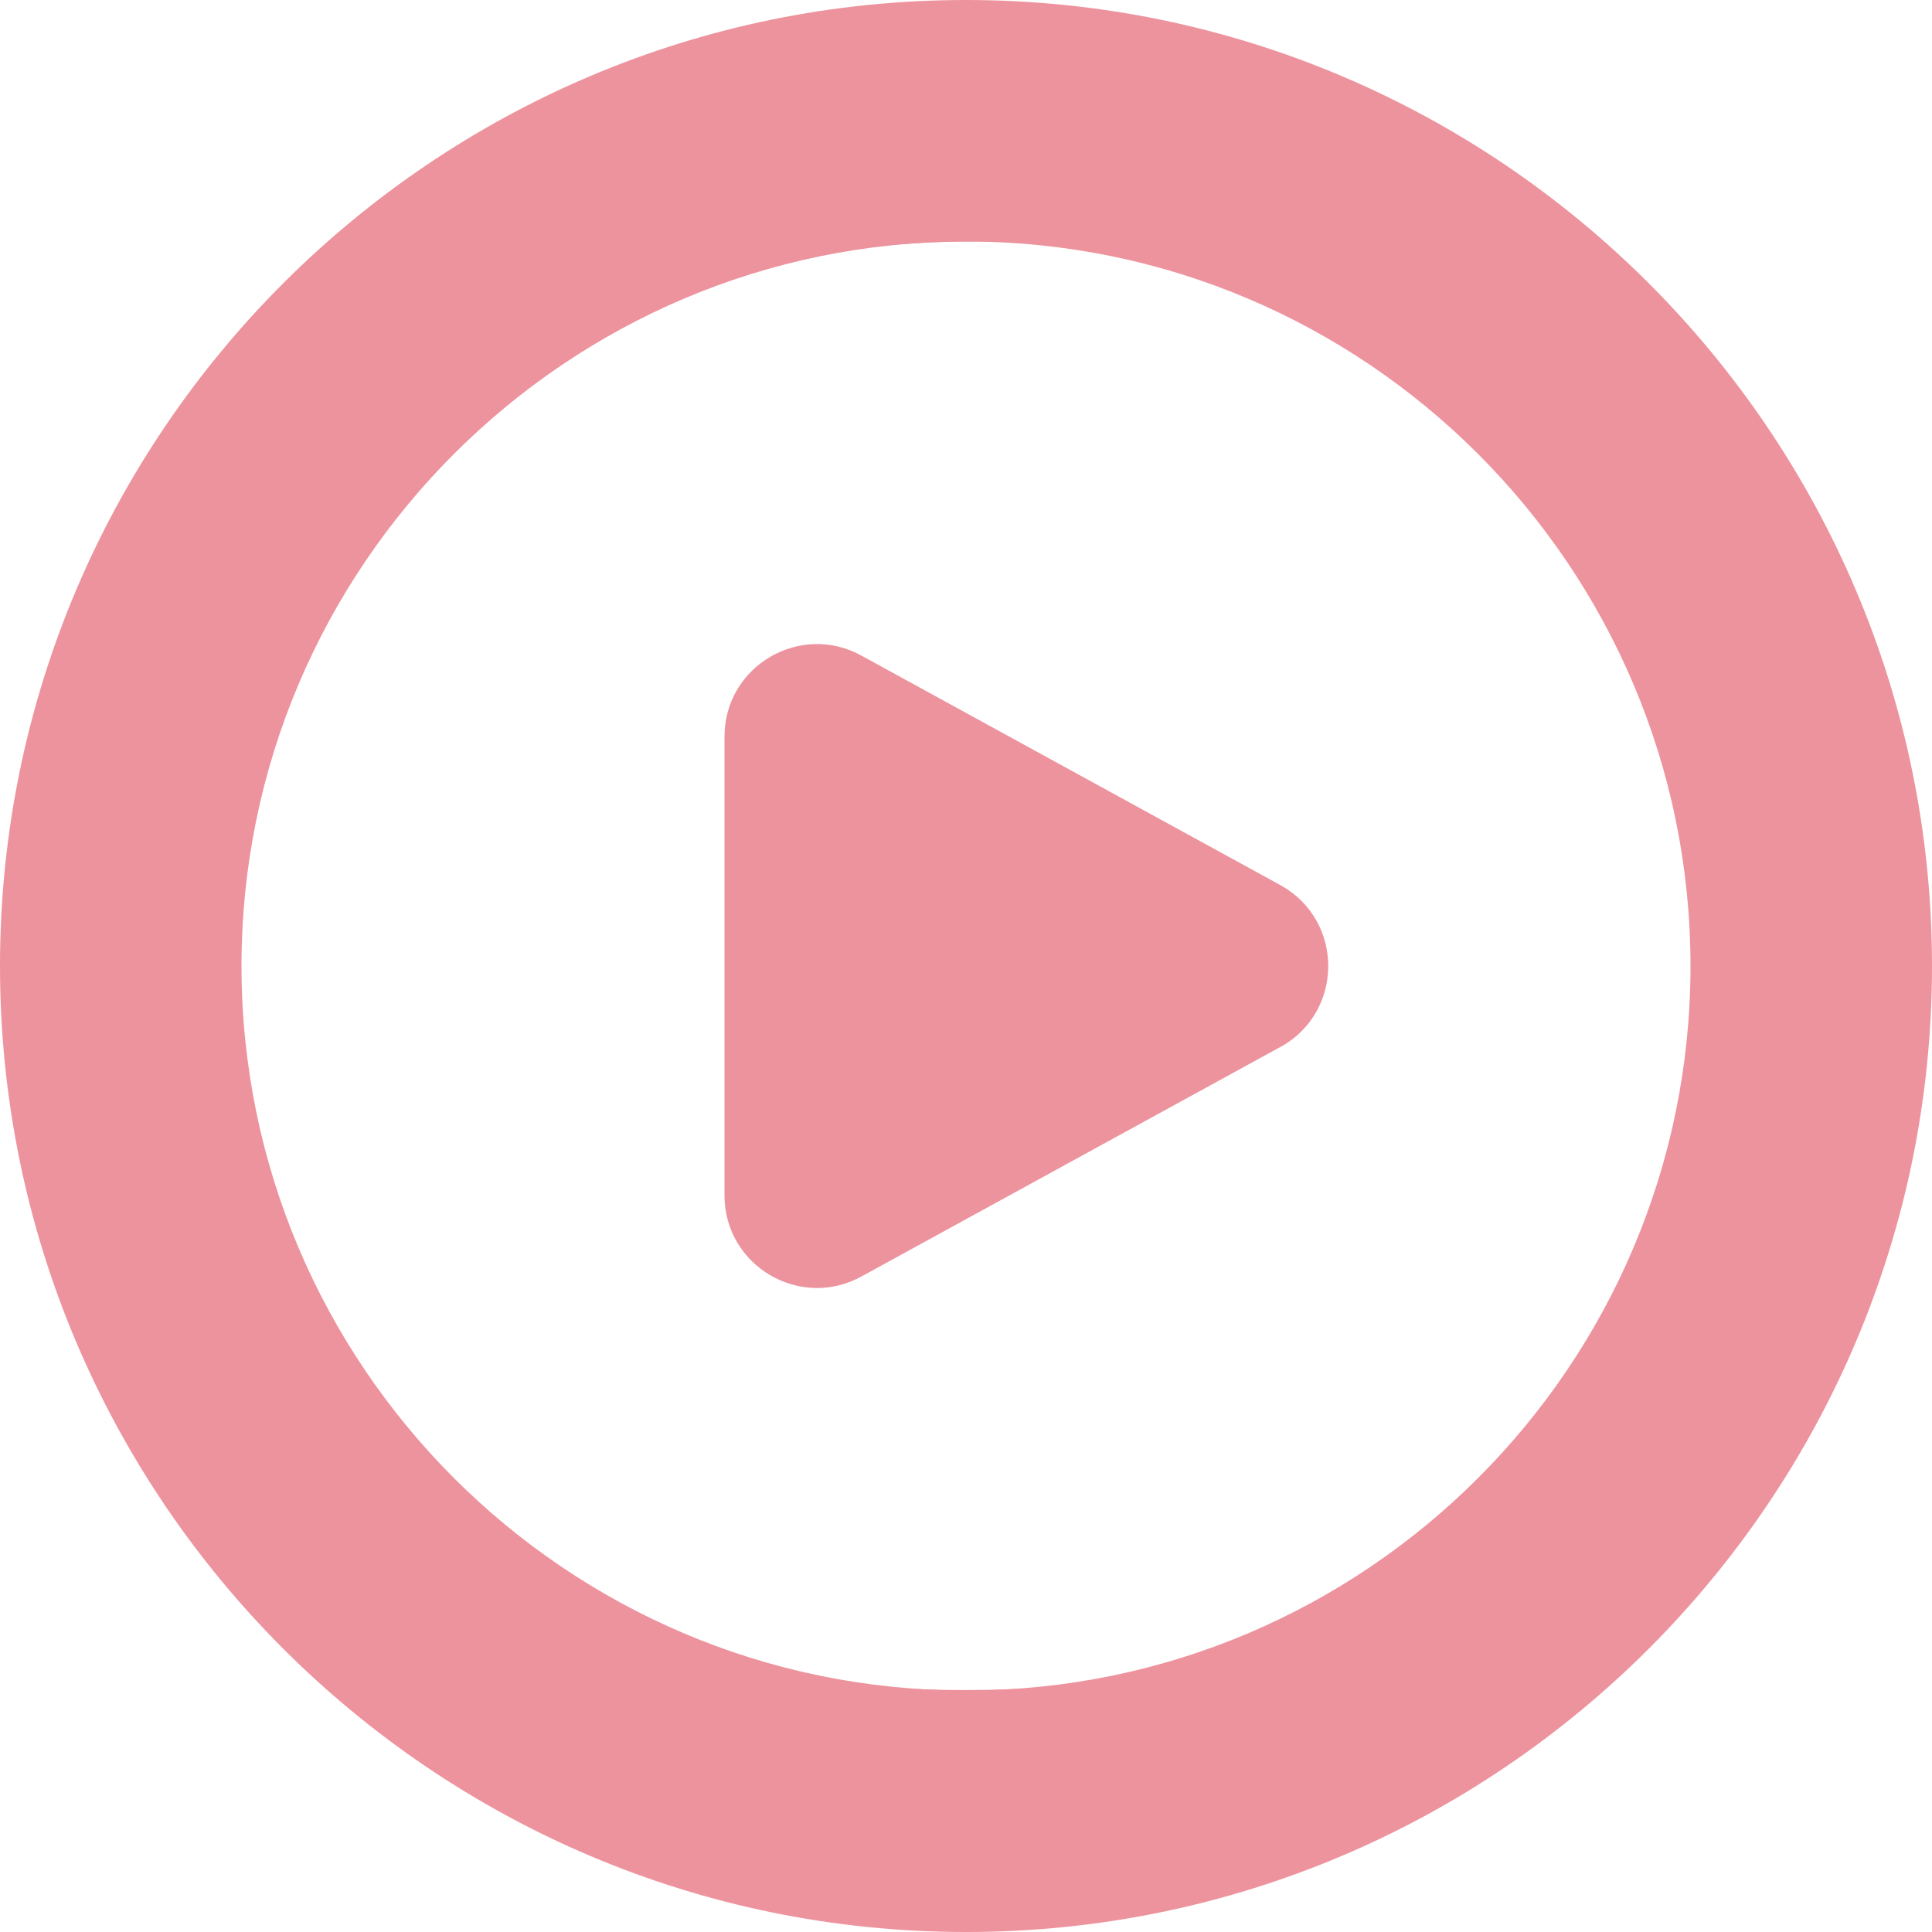
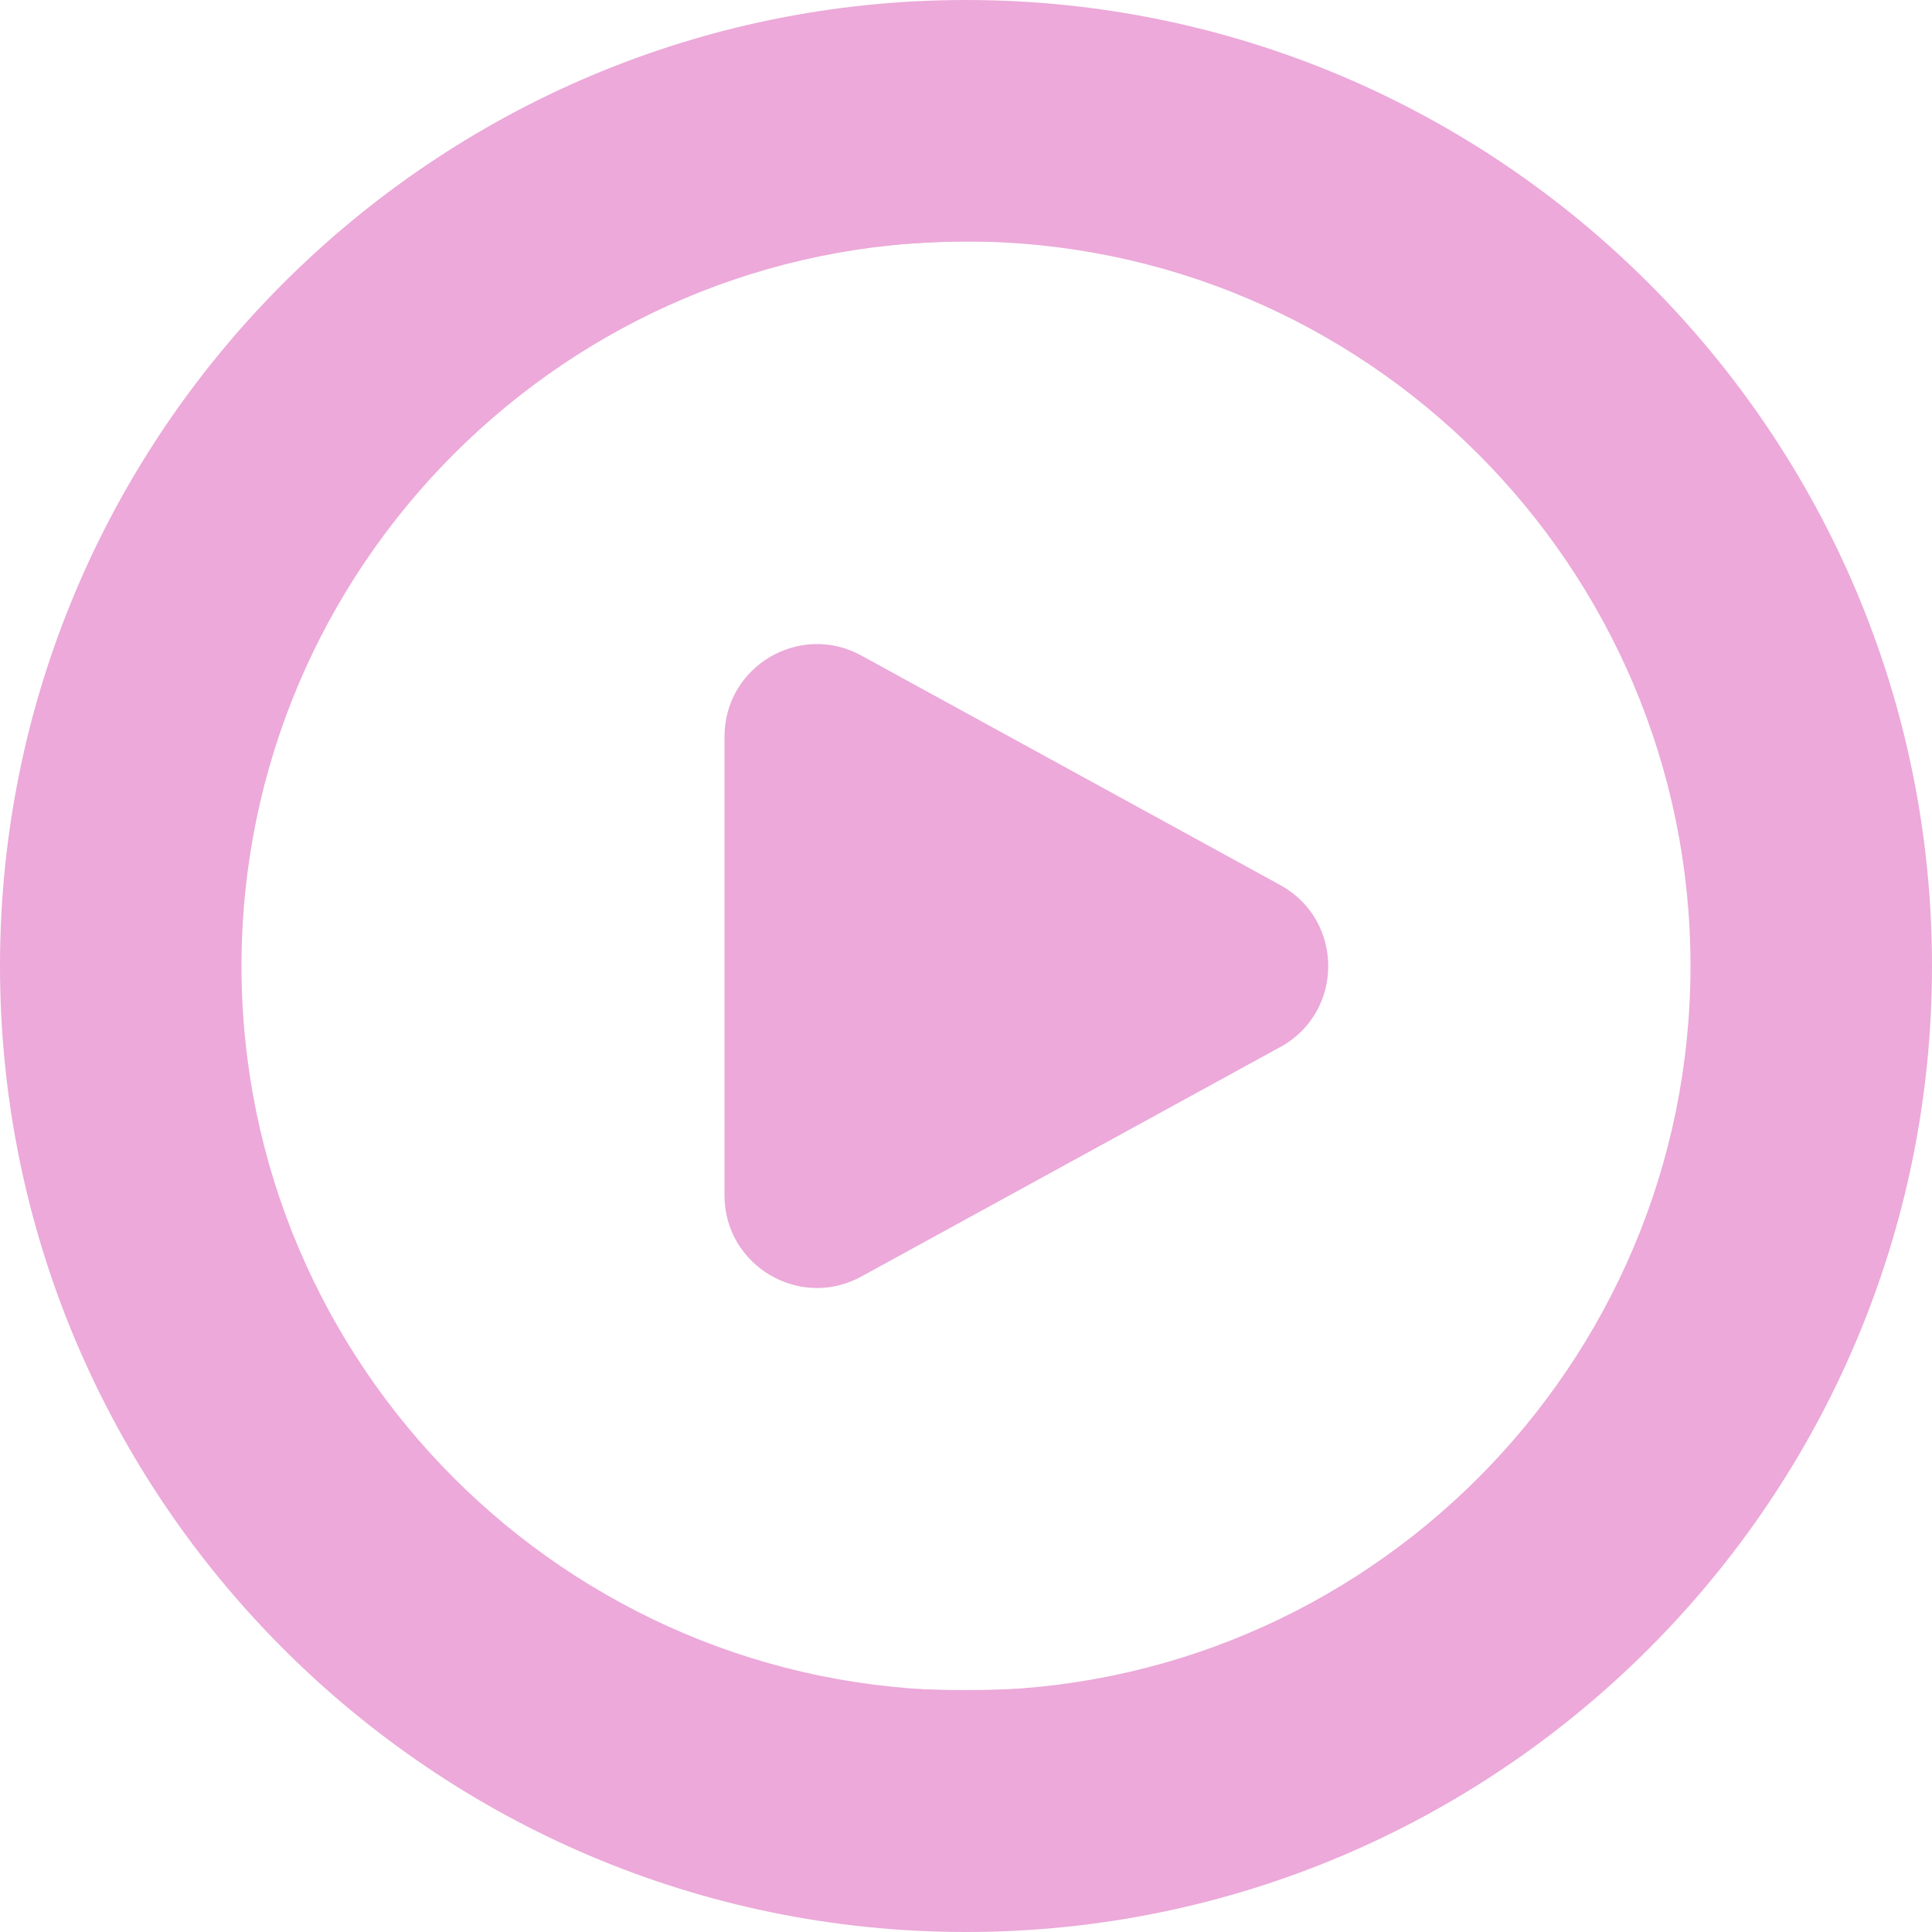
<svg xmlns="http://www.w3.org/2000/svg" id="Layer_1" data-name="Layer 1" viewBox="0 0 24 24" width="512" height="512" version="1.1">
  <defs id="defs1">
    <linearGradient id="linearGradient10">
-       <stop style="stop-color:#ed939d;stop-opacity:1;" offset="0" id="stop9" />
-       <stop style="stop-color:#ed939d;stop-opacity:1" offset="1" id="stop10" />
+       <stop style="stop-color:#eca9d9;stop-opacity:1;" offset="0" id="stop9" />
+       <stop style="stop-color:#eca9d9;stop-opacity:1" offset="1" id="stop10" />
    </linearGradient>
  </defs>
  <path d="m12,0C5.383,0,0,5.383,0,12s5.383,12,12,12,12-5.383,12-12S18.617,0,12,0Zm0,21c-4.963,0-9-4.038-9-9S7.037,3,12,3s9,4.038,9,9-4.037,9-9,9Zm3.914-7.999l-5.202,2.85c-.766.431-1.712-.123-1.712-1.001v-5.699c0-.879.946-1.432,1.712-1.001l5.202,2.85c.781.439.781,1.563,0,2.002Z" id="path1" style="fill-opacity:1;fill:url(#linearGradient10)" />
  <path style="fill:url(#linearGradient10);stroke-width:0.895;fill-opacity:1" d="M 233.175,510.557 C 182.631,505.83 134.957,486.341 94.881,454.024 82.352,443.921 62.218,423.106 52.684,410.4 24.356,372.647 7.93,332.034 2.23,285.651 c -1.868,-15.2 -1.868,-44.102 0,-59.301 C 9.216,169.508 33.054,119.47 72.474,78.904 93.807,56.951 116.003,40.57 142.083,27.533 c 72.18,-36.082 155.584,-36.125 227.595,-0.117 26.466,13.234 48.504,29.481 69.818,51.471 24.343,25.115 42.127,52.633 54.443,84.236 11.949,30.662 17.207,59.042 17.207,92.876 0,41.714 -8.756,78.786 -27.17,115.031 -15.618,30.743 -39.326,60.333 -65.823,82.156 -46.105,37.971 -104.712,58.792 -163.944,58.244 -7.138,-0.066 -16.604,-0.459 -21.035,-0.874 z m 48.066,-63.889 c 63.948,-8.417 119.102,-48.219 147.594,-106.51 26.012,-53.22 26.012,-115.097 0,-168.316 C 400.265,113.392 345.577,73.961 281.063,65.297 262.19,62.763 233.216,63.961 214.825,68.038 119.988,89.058 55.153,177.879 64.504,273.97 c 8.656,88.954 77.278,160.668 165.199,172.641 12.241,1.667 39.082,1.697 51.538,0.057 z" id="path2" transform="scale(0.046875)" />
  <path style="fill:url(#linearGradient10);stroke-width:0.895;fill-opacity:1" d="m 208.334,339.31 c -4.198,-1.498 -8.897,-5.039 -11.455,-8.632 -4.404,-6.185 -4.431,-6.633 -4.431,-74.658 0,-70.007 -0.052,-69.276 5.411,-75.881 5.917,-7.154 17.091,-10.597 25.445,-7.84 4.638,1.531 118.453,63.981 121.049,66.419 3.847,3.614 6.968,11.354 6.968,17.281 0,5.933 -3.122,13.668 -6.979,17.292 -2.409,2.263 -115.854,64.639 -120.475,66.241 -3.992,1.384 -11.326,1.279 -15.533,-0.222 z" id="path3" transform="scale(0.046875)" />
</svg>
